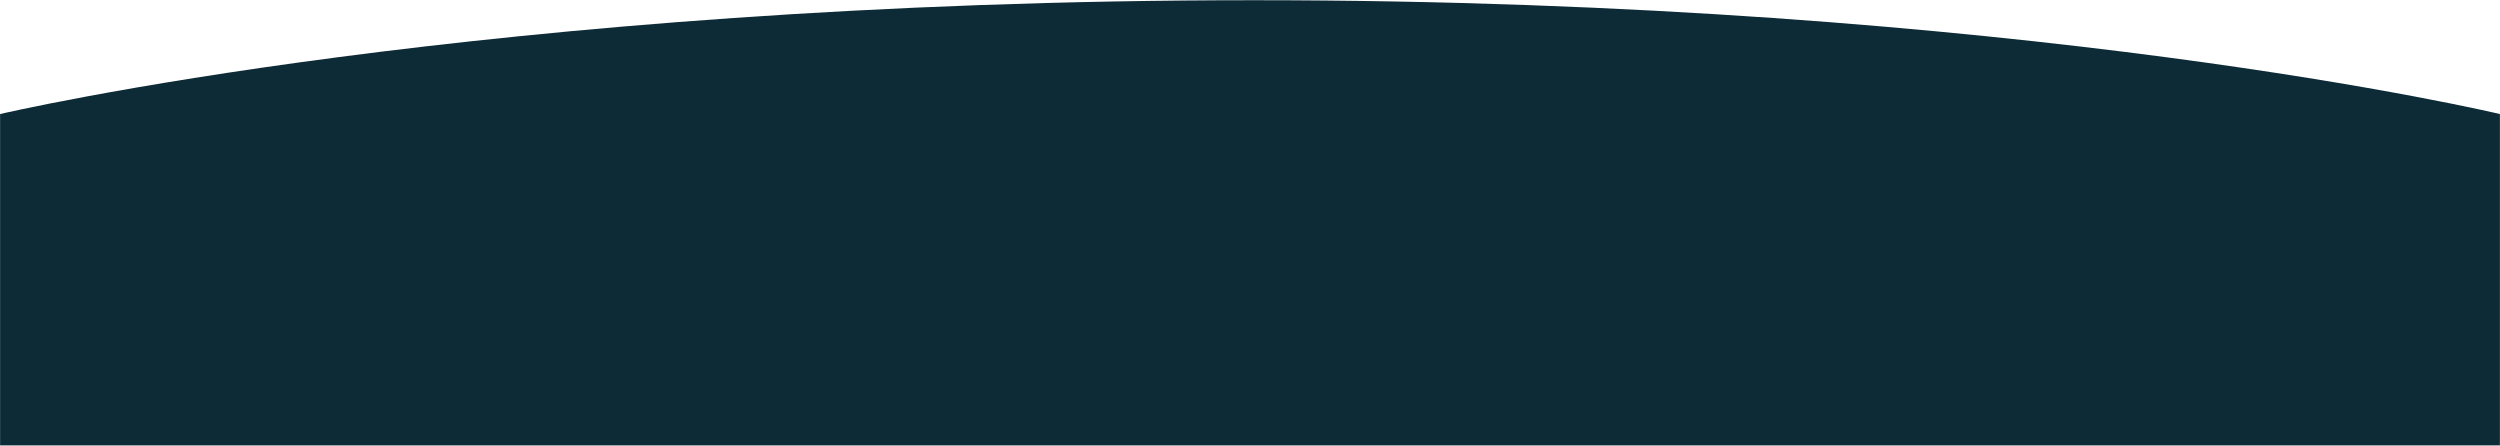
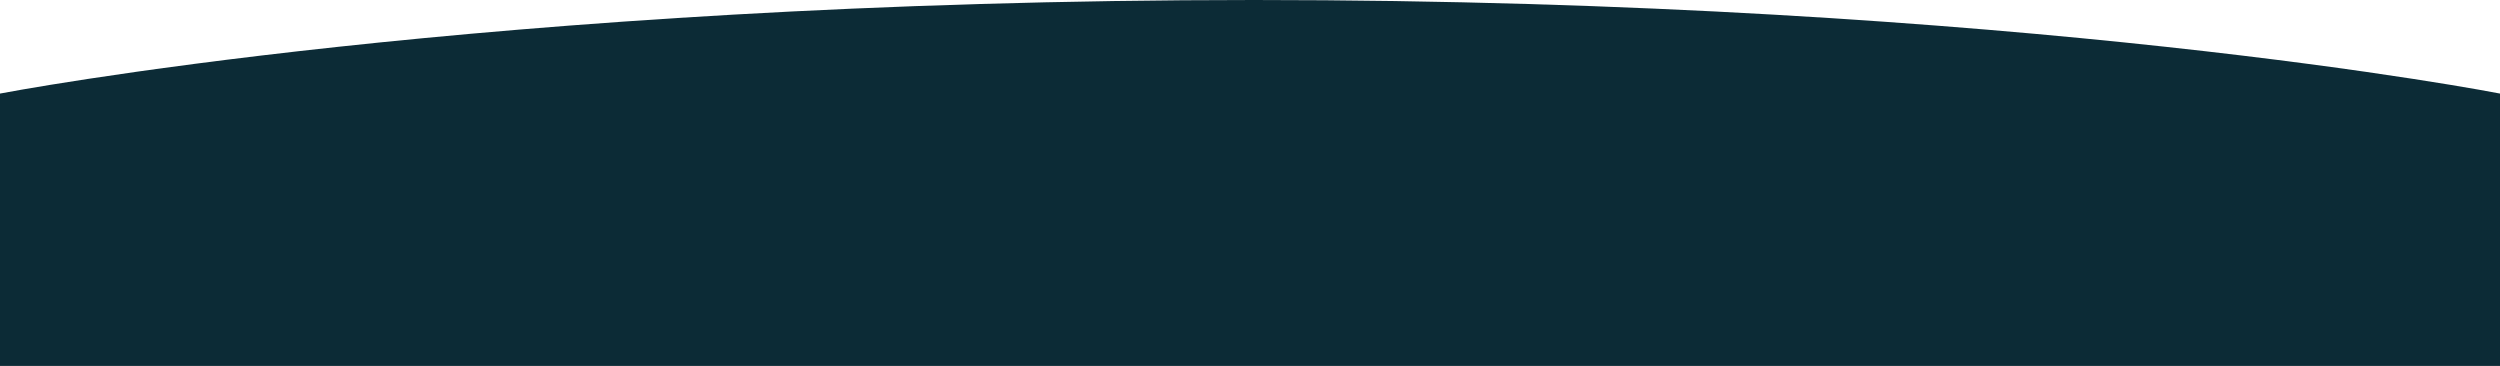
- <svg xmlns="http://www.w3.org/2000/svg" width="3942" height="703" viewBox="0 0 3942 703" fill="none">
-   <path d="M1977.16 0.333C764.322 0.333 0.139 179.822 0.139 179.822L0.139 702.333H3941.86V179.822C3941.86 179.822 3190 0.333 1977.16 0.333Z" fill="#0C2B36" />
+ <svg xmlns="http://www.w3.org/2000/svg" width="5226" height="765" viewBox="0 0 5226 765" fill="none">
+   <path d="M2621.17 0C1013.17 -3.31804e-05 0 195.597 0 195.597L8.3065e-05 765H5226V195.597C5226 195.597 4229.17 3.31804e-05 2621.17 0Z" fill="#0C2B36" />
</svg>
